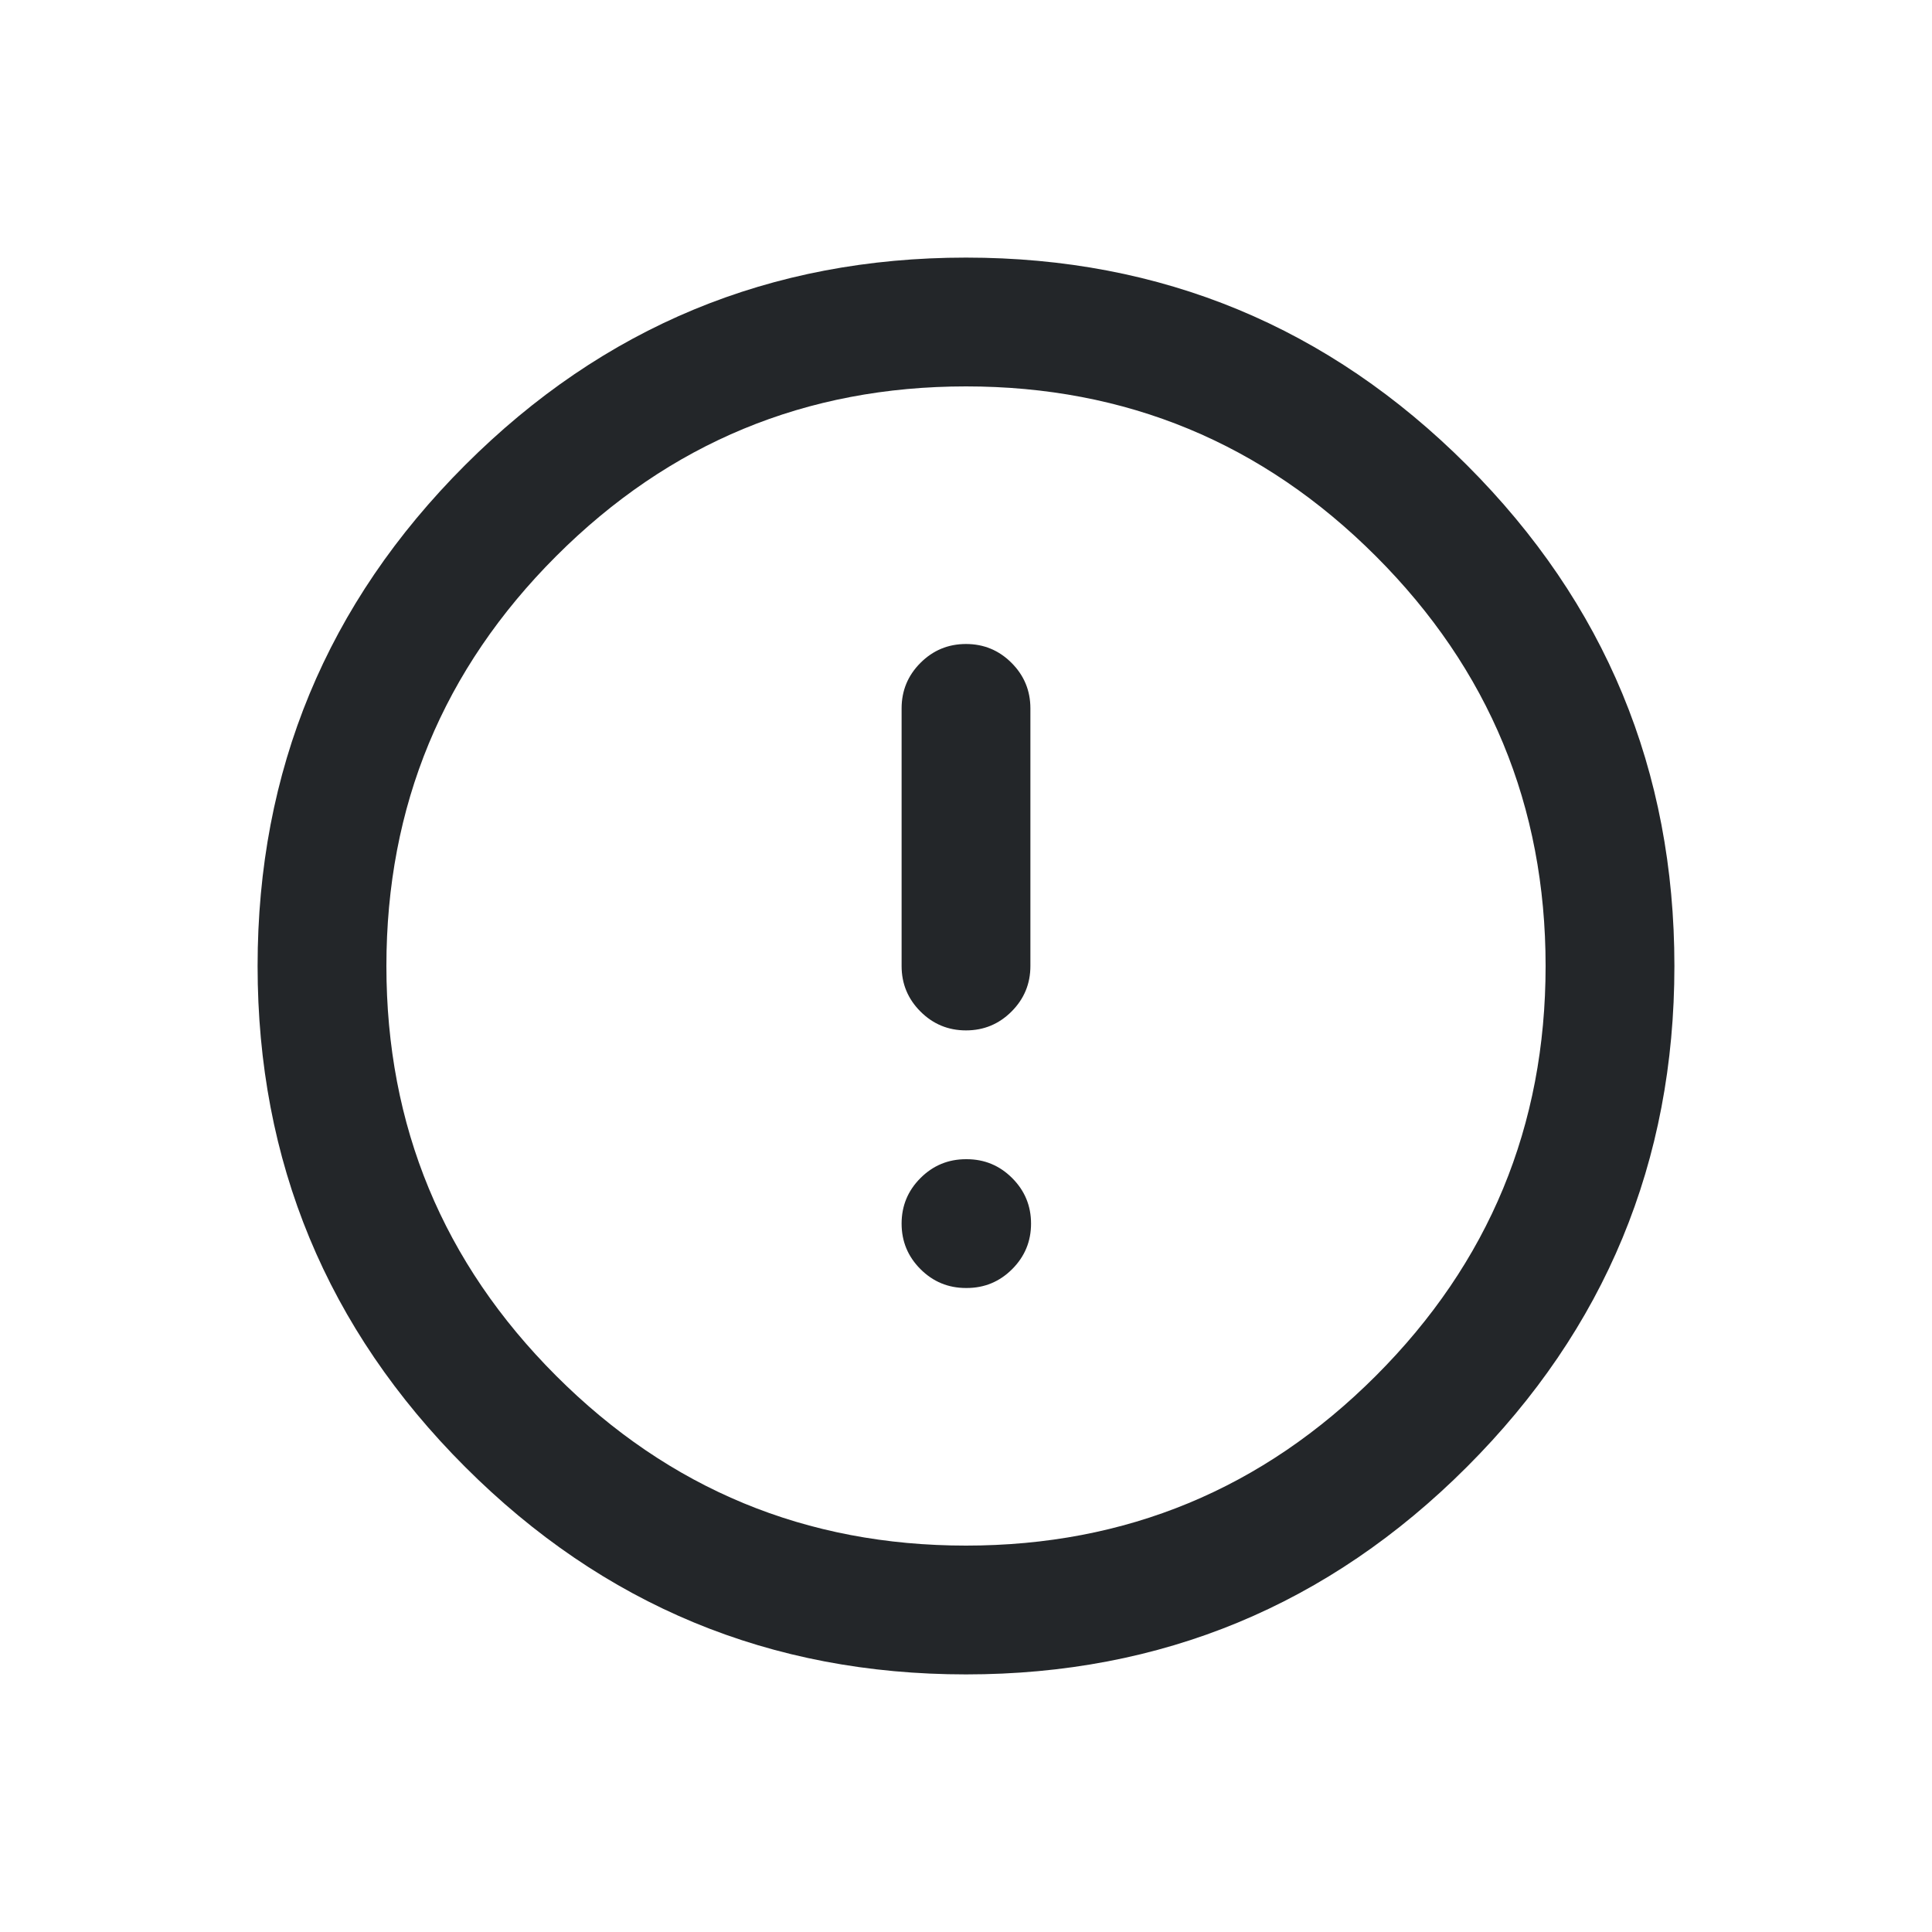
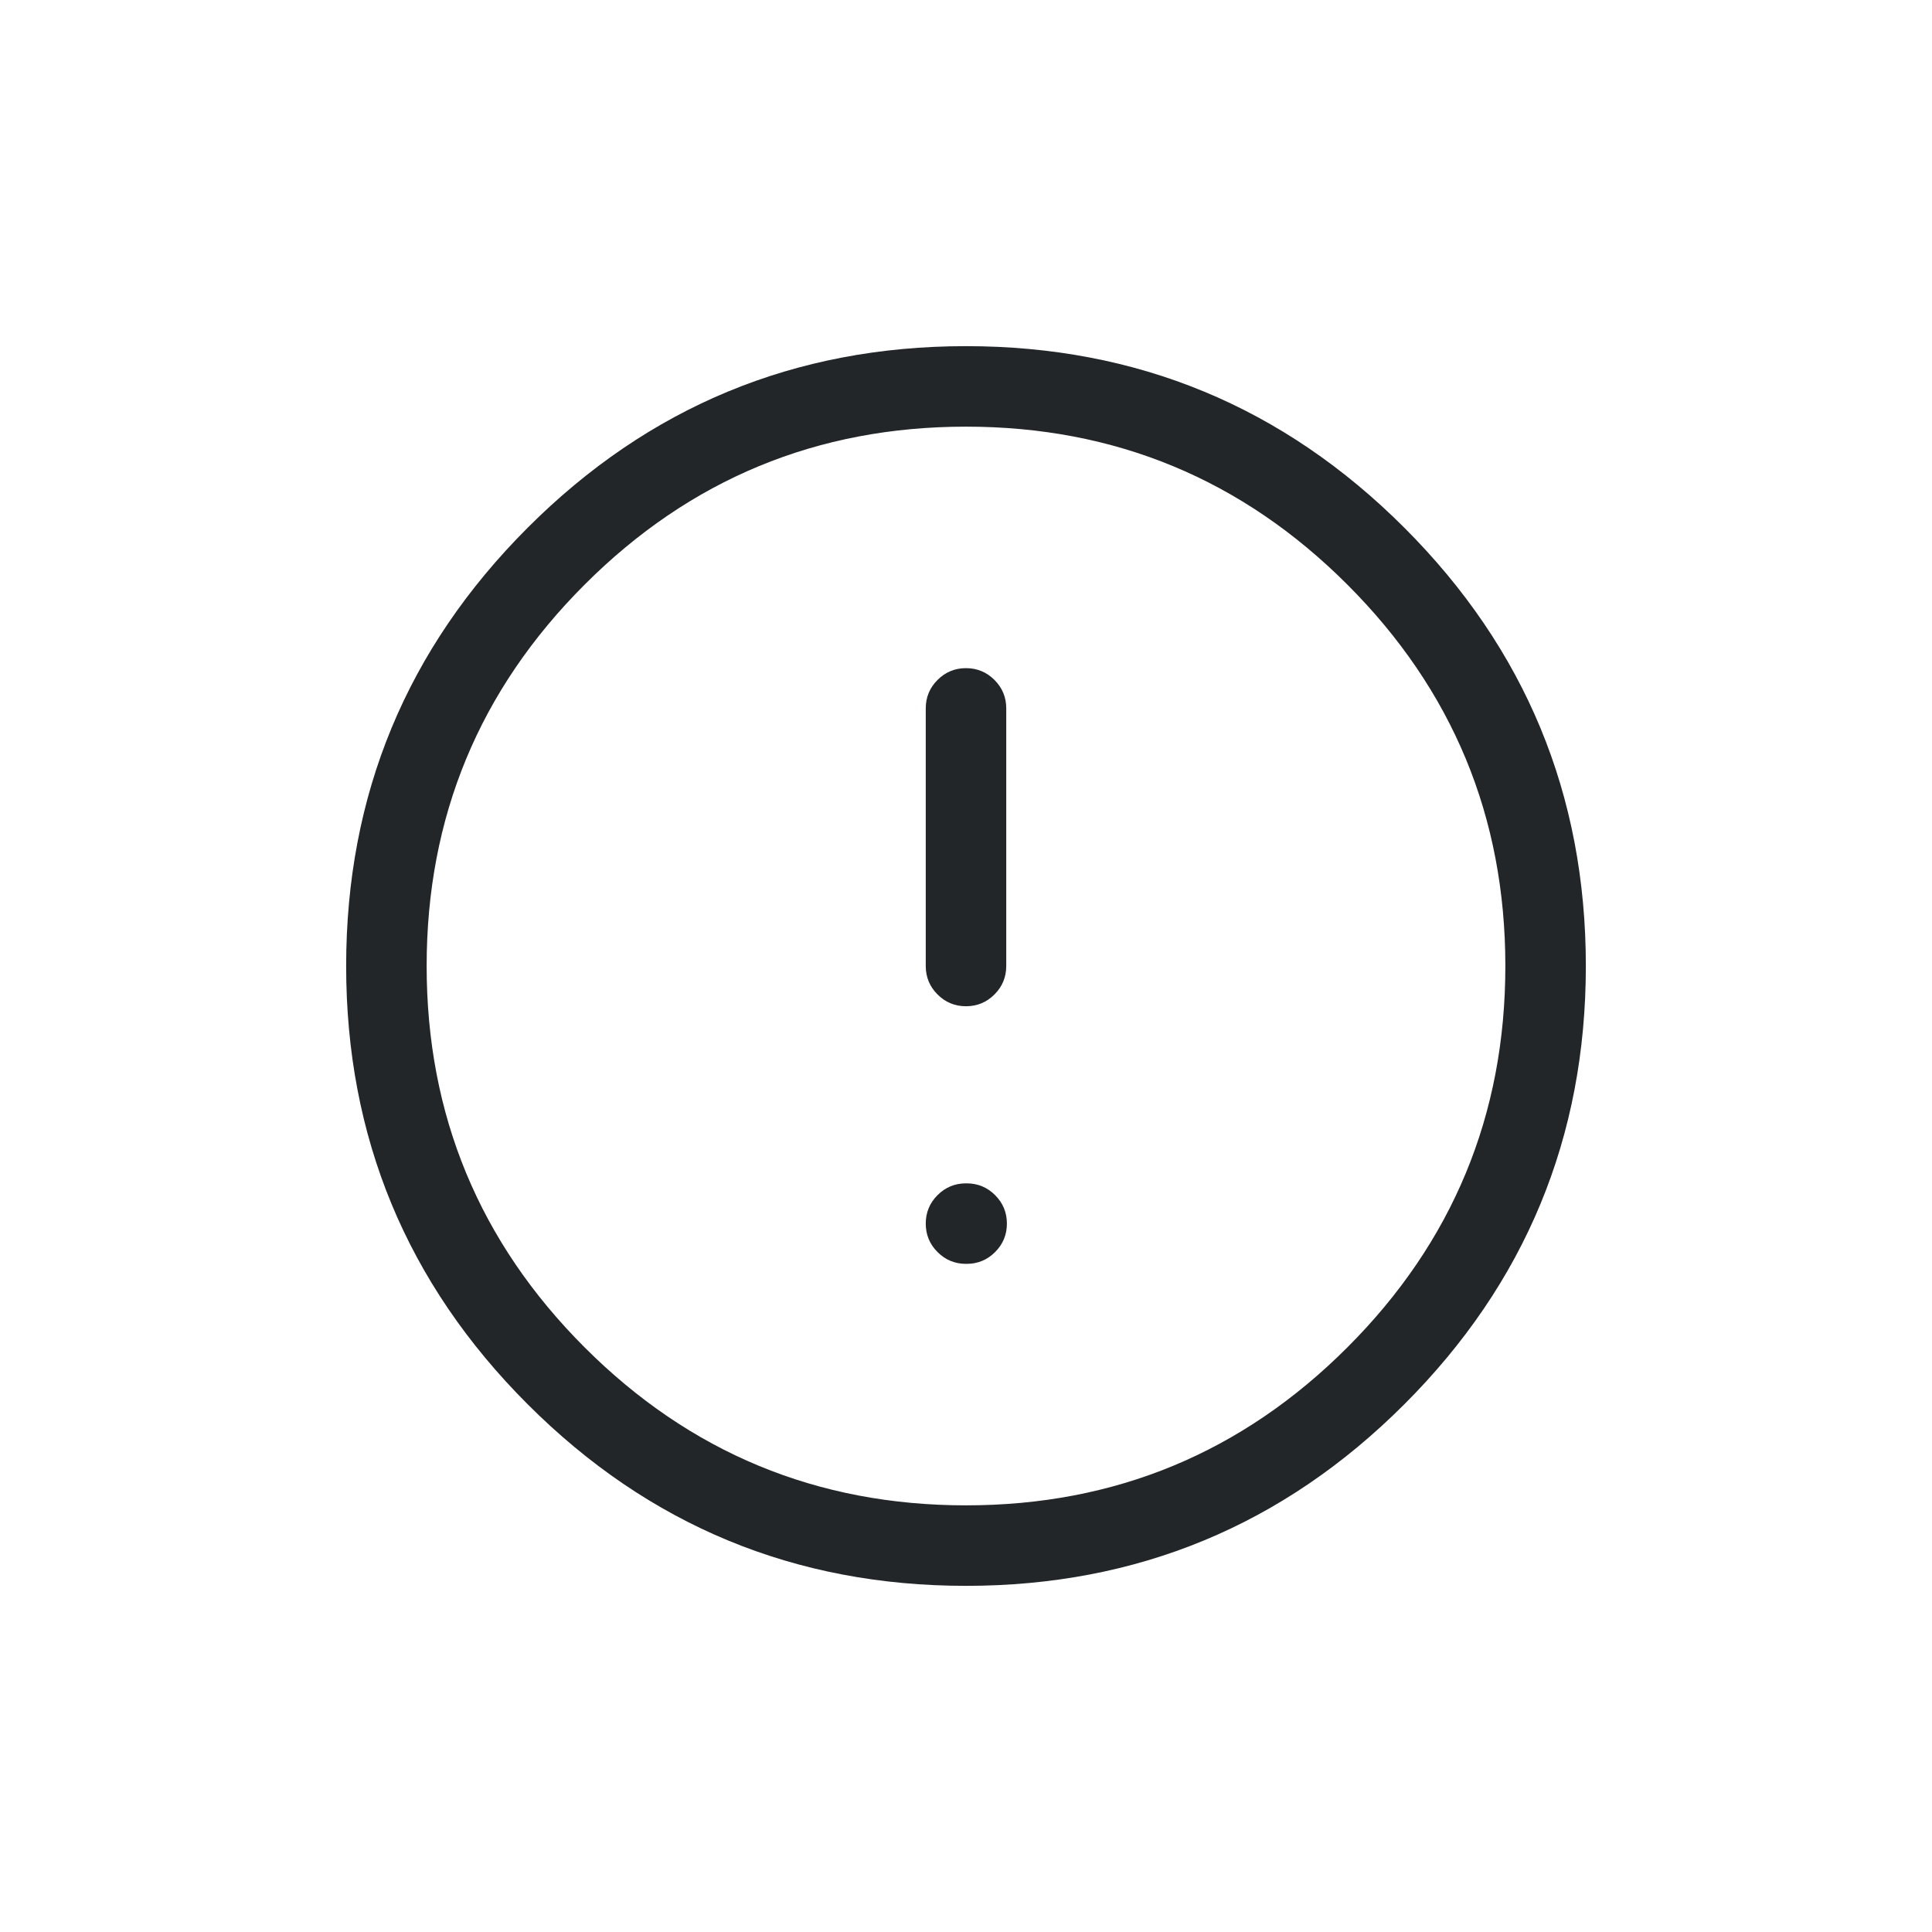
<svg xmlns="http://www.w3.org/2000/svg" width="16" height="16" viewBox="-3.0 -3.0 30.0 30.0">
  <defs>
    <style id="current-color-scheme" type="text/css">.ColorScheme-Text { color: #232629; }</style>
  </defs>
-   <path fill="currentColor" d="M23,12 Q23,16.556 19.778,19.778 Q16.556,23 12,23 Q7.444,23 4.222,19.778 Q1,16.556 1,12 Q1,7.444 4.222,4.222 Q7.444,1 12,1 Q16.556,1 19.778,4.222 Q23,7.444 23,12 Z M21,12 Q21,8.272 18.364,5.636 Q15.728,3 12,3 Q8.272,3 5.636,5.636 Q3,8.272 3,12 Q3,15.728 5.636,18.364 Q8.272,21 12,21 Q15.728,21 18.364,18.364 Q21,15.728 21,12 Z" class="ColorScheme-Text" />
-   <path fill="currentColor" d="M13,8 L13,12 Q13,12.414 12.707,12.707 Q12.414,13 12,13 Q11.586,13 11.293,12.707 Q11,12.414 11,12 L11,8 Q11,7.586 11.293,7.293 Q11.586,7 12,7 Q12.414,7 12.707,7.293 Q13,7.586 13,8 Z" class="ColorScheme-Text" />
-   <path fill="currentColor" d="M12,15 L12.01,15 Q12.424,15 12.717,15.293 Q13.01,15.586 13.01,16 Q13.01,16.414 12.717,16.707 Q12.424,17 12.01,17 L12,17 Q11.586,17 11.293,16.707 Q11,16.414 11,16 Q11,15.586 11.293,15.293 Q11.586,15 12,15 Z" class="ColorScheme-Text" />
+   <path fill="currentColor" d="M2.375,12 Q2.375,8.013 5.194,5.194 Q8.013,2.375 12,2.375 Q15.987,2.375 18.806,5.194 Q21.625,8.013 21.625,12 Q21.625,15.987 18.806,18.806 Q15.987,21.625 12,21.625 Q8.013,21.625 5.194,18.806 Q2.375,15.987 2.375,12.001 L2.375,12 Z M3.625,12 Q3.625,15.469 6.078,17.922 Q8.531,20.375 12,20.375 Q15.469,20.375 17.922,17.922 Q20.375,15.469 20.375,12 Q20.375,8.531 17.922,6.078 Q15.469,3.625 12,3.625 Q8.531,3.625 6.078,6.078 Q3.625,8.531 3.625,11.999 Z" class="ColorScheme-Text" />
+   <path fill="currentColor" d="M12.625,8 L12.625,12 Q12.625,12.259 12.442,12.442 Q12.259,12.625 12,12.625 Q11.741,12.625 11.558,12.442 Q11.375,12.259 11.375,12 L11.375,8 Q11.375,7.741 11.558,7.558 Q11.741,7.375 12,7.375 Q12.259,7.375 12.442,7.558 Q12.625,7.741 12.625,8 Z" class="ColorScheme-Text" />
+   <path fill="currentColor" d="M12,15.375 L12.01,15.375 Q12.269,15.375 12.452,15.558 Q12.635,15.741 12.635,16 Q12.635,16.259 12.452,16.442 Q12.269,16.625 12.01,16.625 L12,16.625 Q11.741,16.625 11.558,16.442 Q11.375,16.259 11.375,16 Q11.375,15.741 11.558,15.558 Q11.741,15.375 12,15.375 Z" class="ColorScheme-Text" />
</svg>
